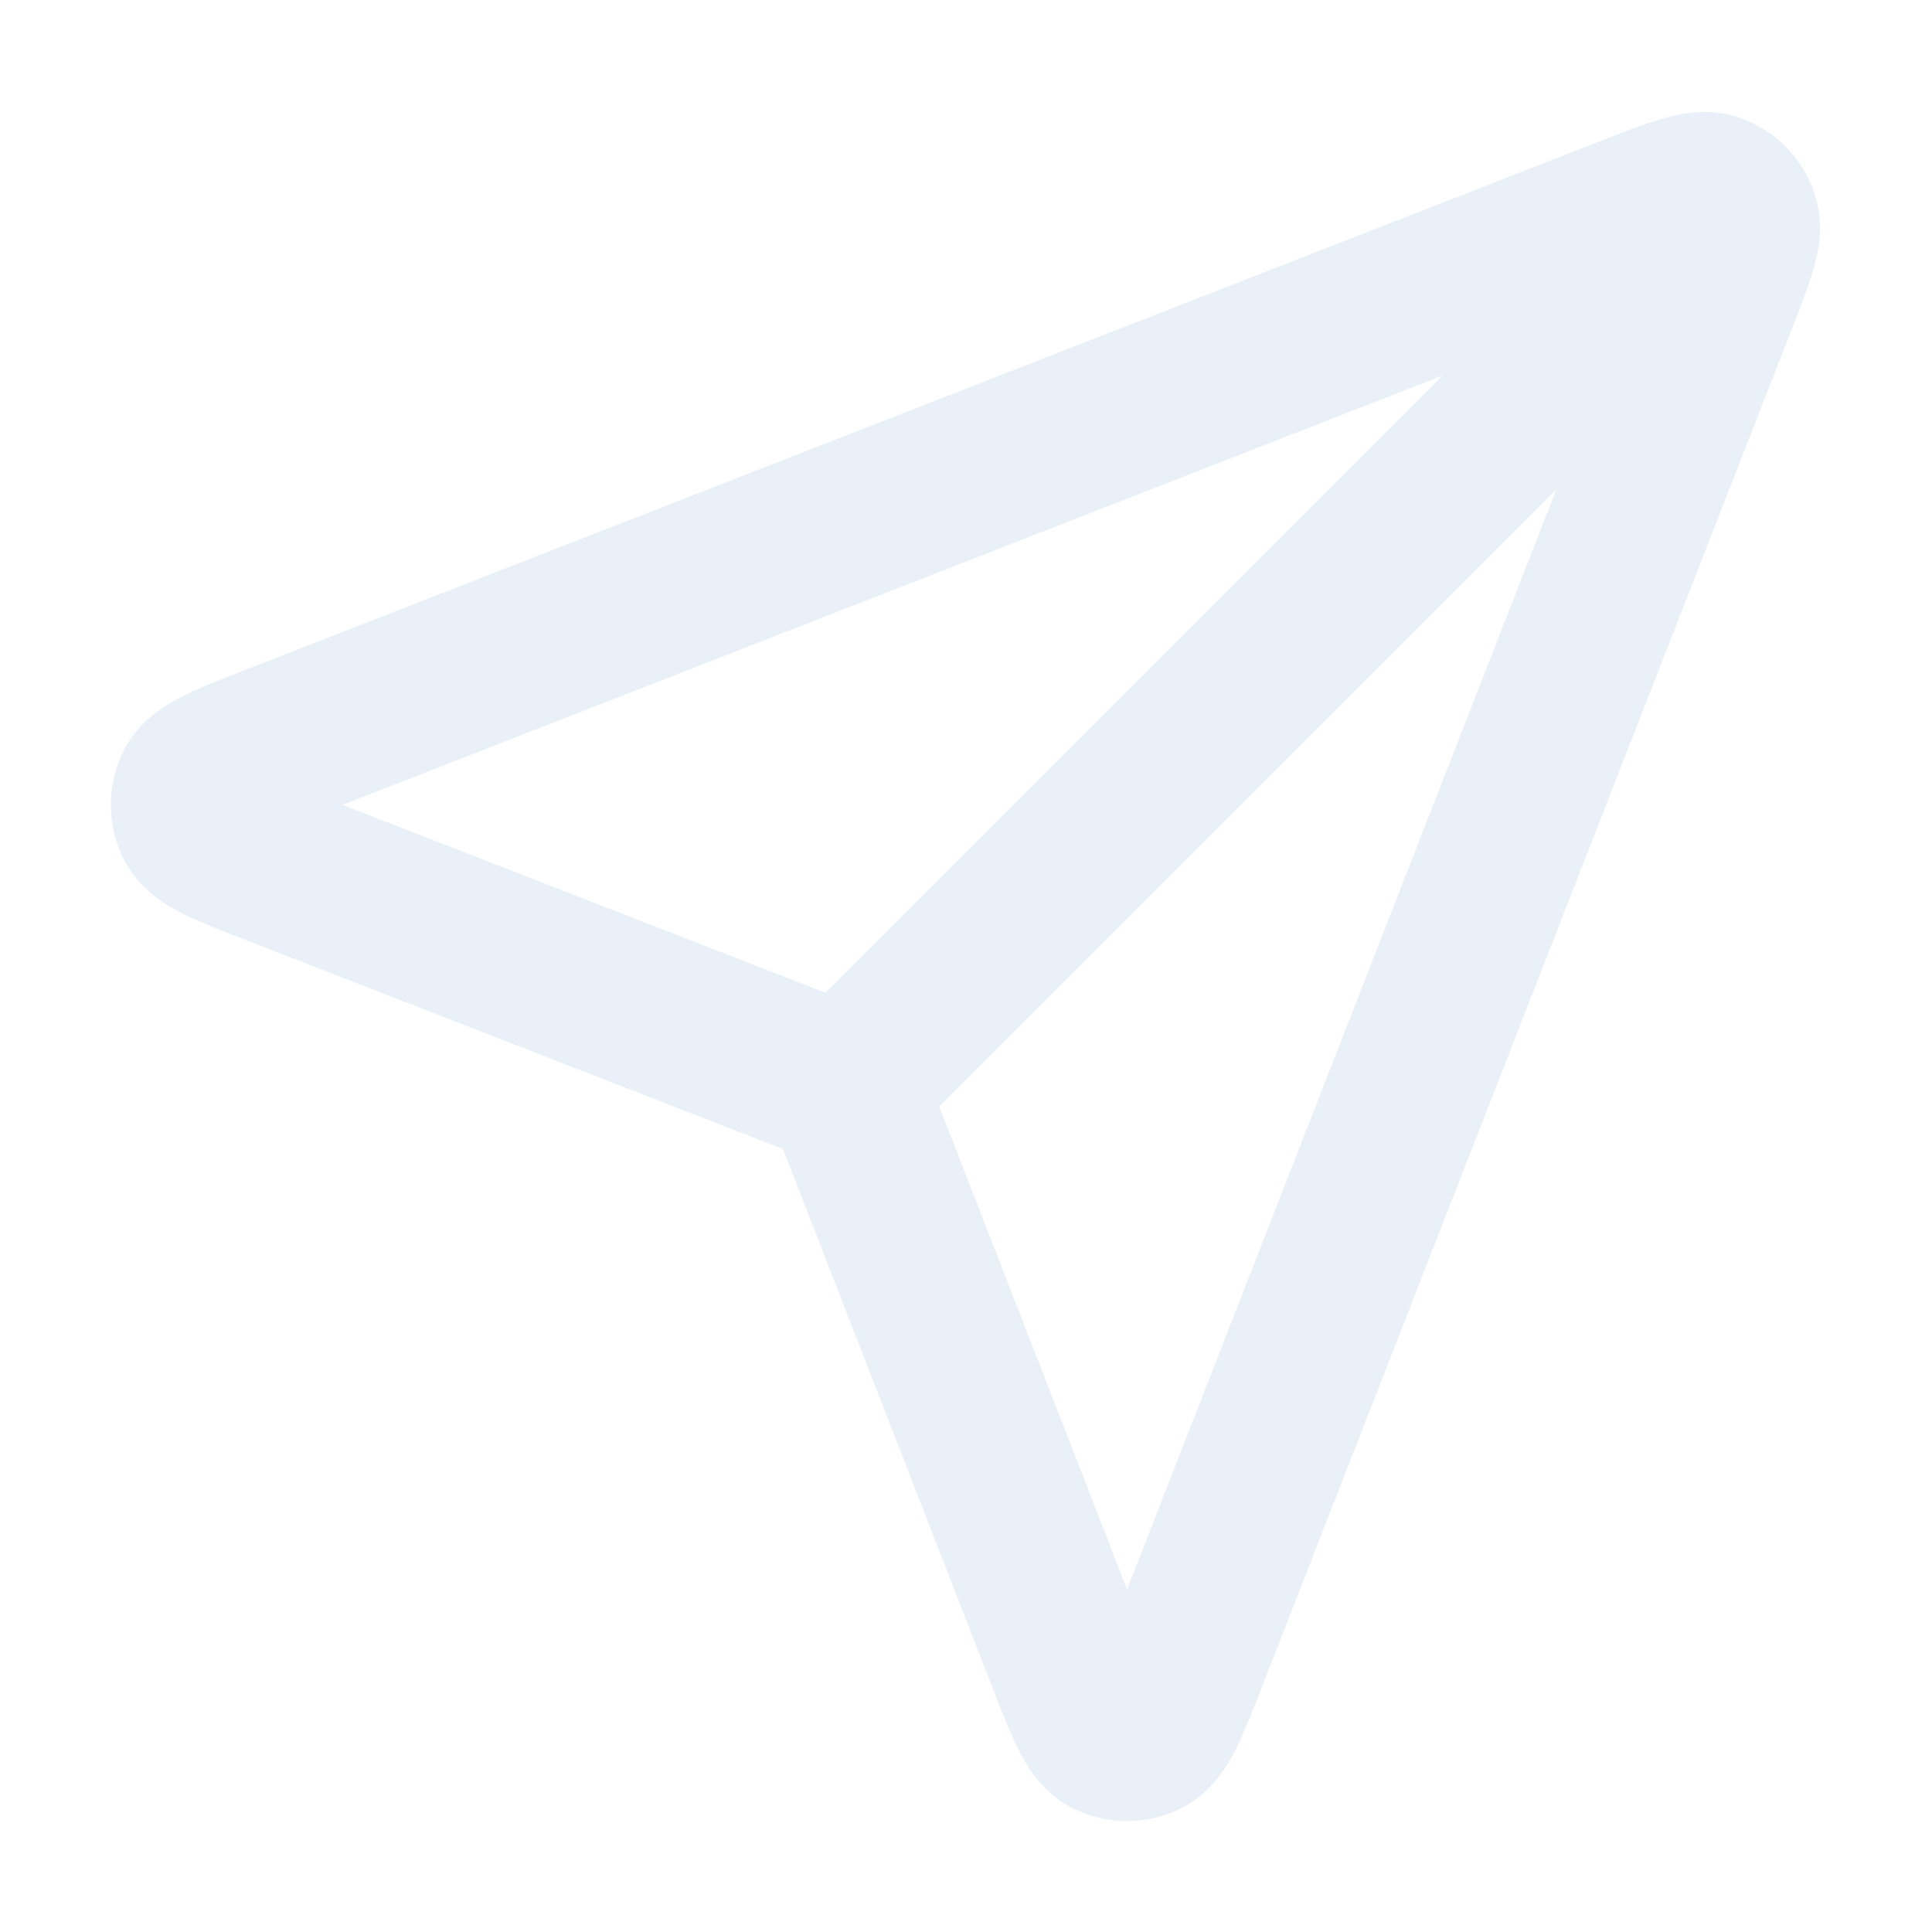
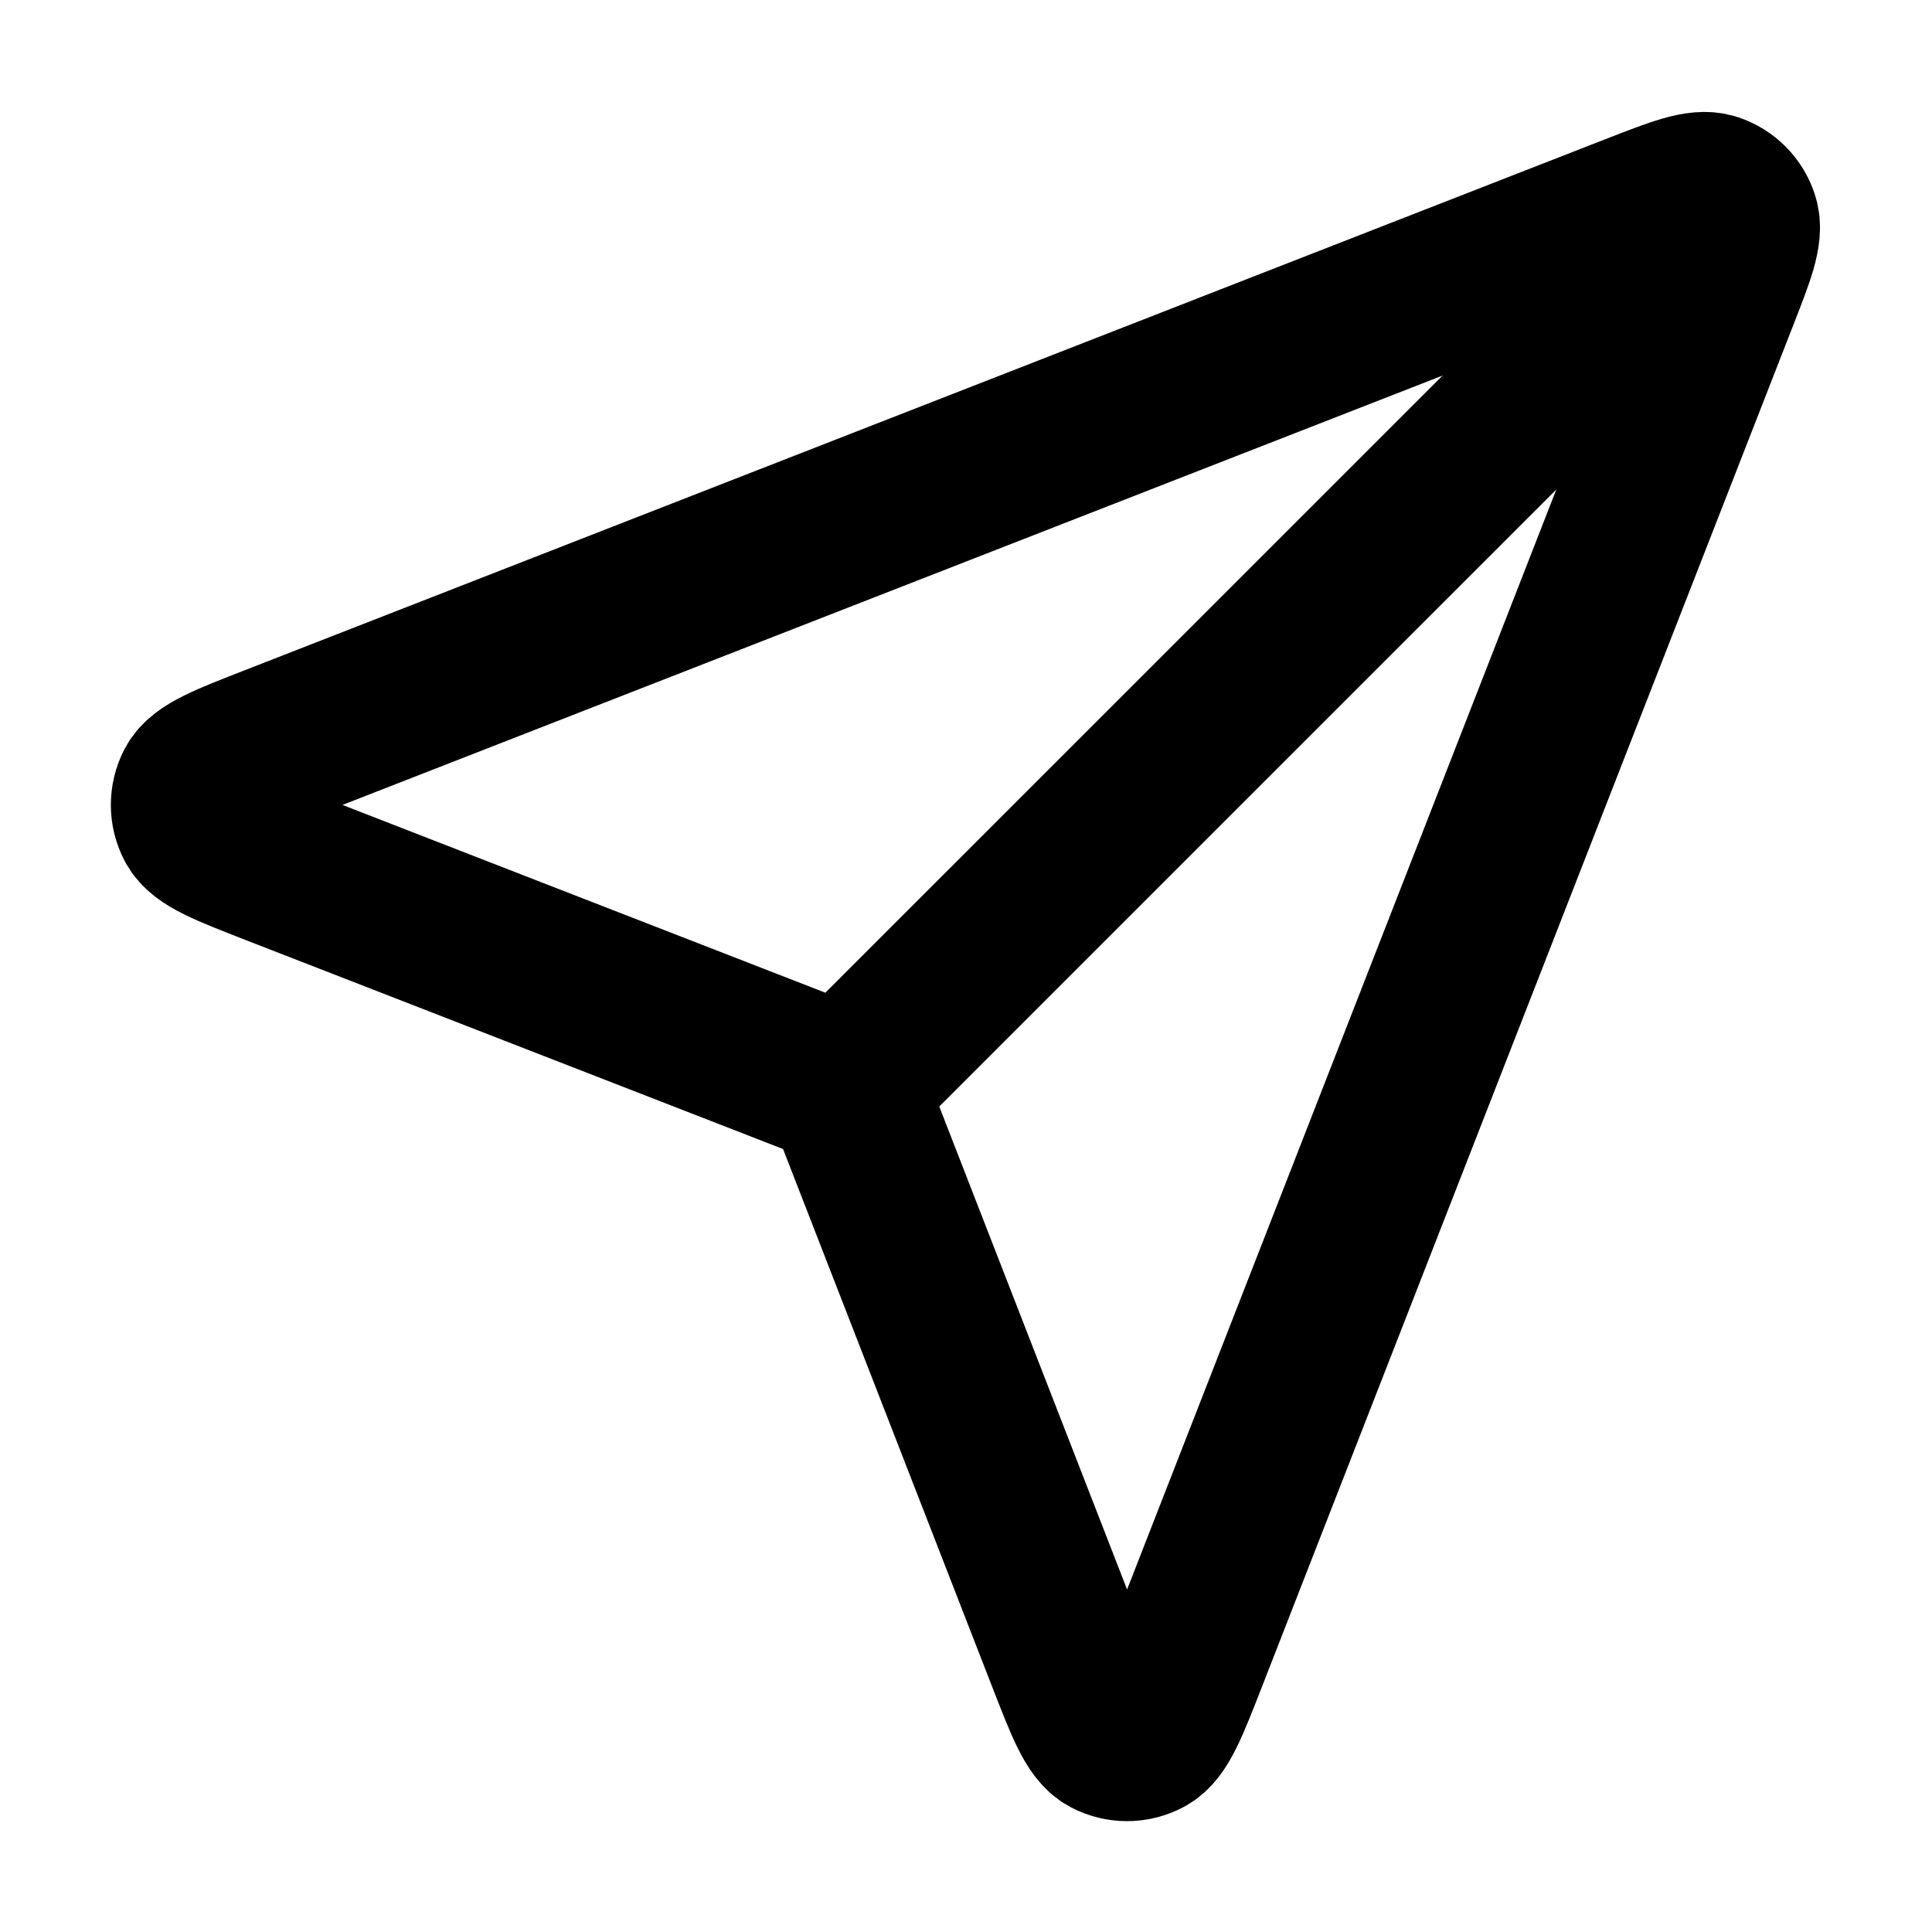
<svg xmlns="http://www.w3.org/2000/svg" width="24" height="24" viewBox="0 0 24 24" fill="none">
-   <path d="M10.499 13.5L21 3M10.627 13.828L13.255 20.586C13.487 21.181 13.602 21.479 13.769 21.566C13.914 21.641 14.086 21.642 14.231 21.566C14.398 21.48 14.514 21.182 14.746 20.587L21.336 3.699C21.546 3.162 21.651 2.893 21.593 2.722C21.544 2.573 21.427 2.456 21.278 2.406C21.106 2.349 20.837 2.454 20.3 2.663L3.413 9.253C2.817 9.486 2.52 9.602 2.433 9.769C2.358 9.913 2.358 10.086 2.434 10.23C2.52 10.397 2.818 10.513 3.413 10.744L10.171 13.373C10.292 13.419 10.353 13.443 10.404 13.479C10.449 13.511 10.488 13.551 10.52 13.596C10.557 13.647 10.58 13.707 10.627 13.828Z" stroke="#E9F0F8" stroke-width="2" stroke-linecap="round" stroke-linejoin="round" />
+   <path d="M10.499 13.5L21 3M10.627 13.828L13.255 20.586C13.487 21.182 13.602 21.479 13.769 21.566C13.914 21.642 14.086 21.642 14.231 21.566C14.398 21.48 14.514 21.182 14.746 20.587L21.336 3.699C21.546 3.162 21.651 2.894 21.593 2.722C21.544 2.573 21.427 2.456 21.278 2.406C21.106 2.349 20.837 2.454 20.3 2.663L3.413 9.254C2.817 9.486 2.52 9.602 2.433 9.769C2.358 9.914 2.358 10.086 2.434 10.23C2.52 10.397 2.818 10.513 3.413 10.745L10.171 13.373C10.292 13.42 10.353 13.443 10.404 13.479C10.449 13.511 10.488 13.551 10.52 13.596C10.557 13.647 10.58 13.707 10.627 13.828Z" stroke="black" stroke-width="2" stroke-linecap="round" stroke-linejoin="round" />
</svg>
